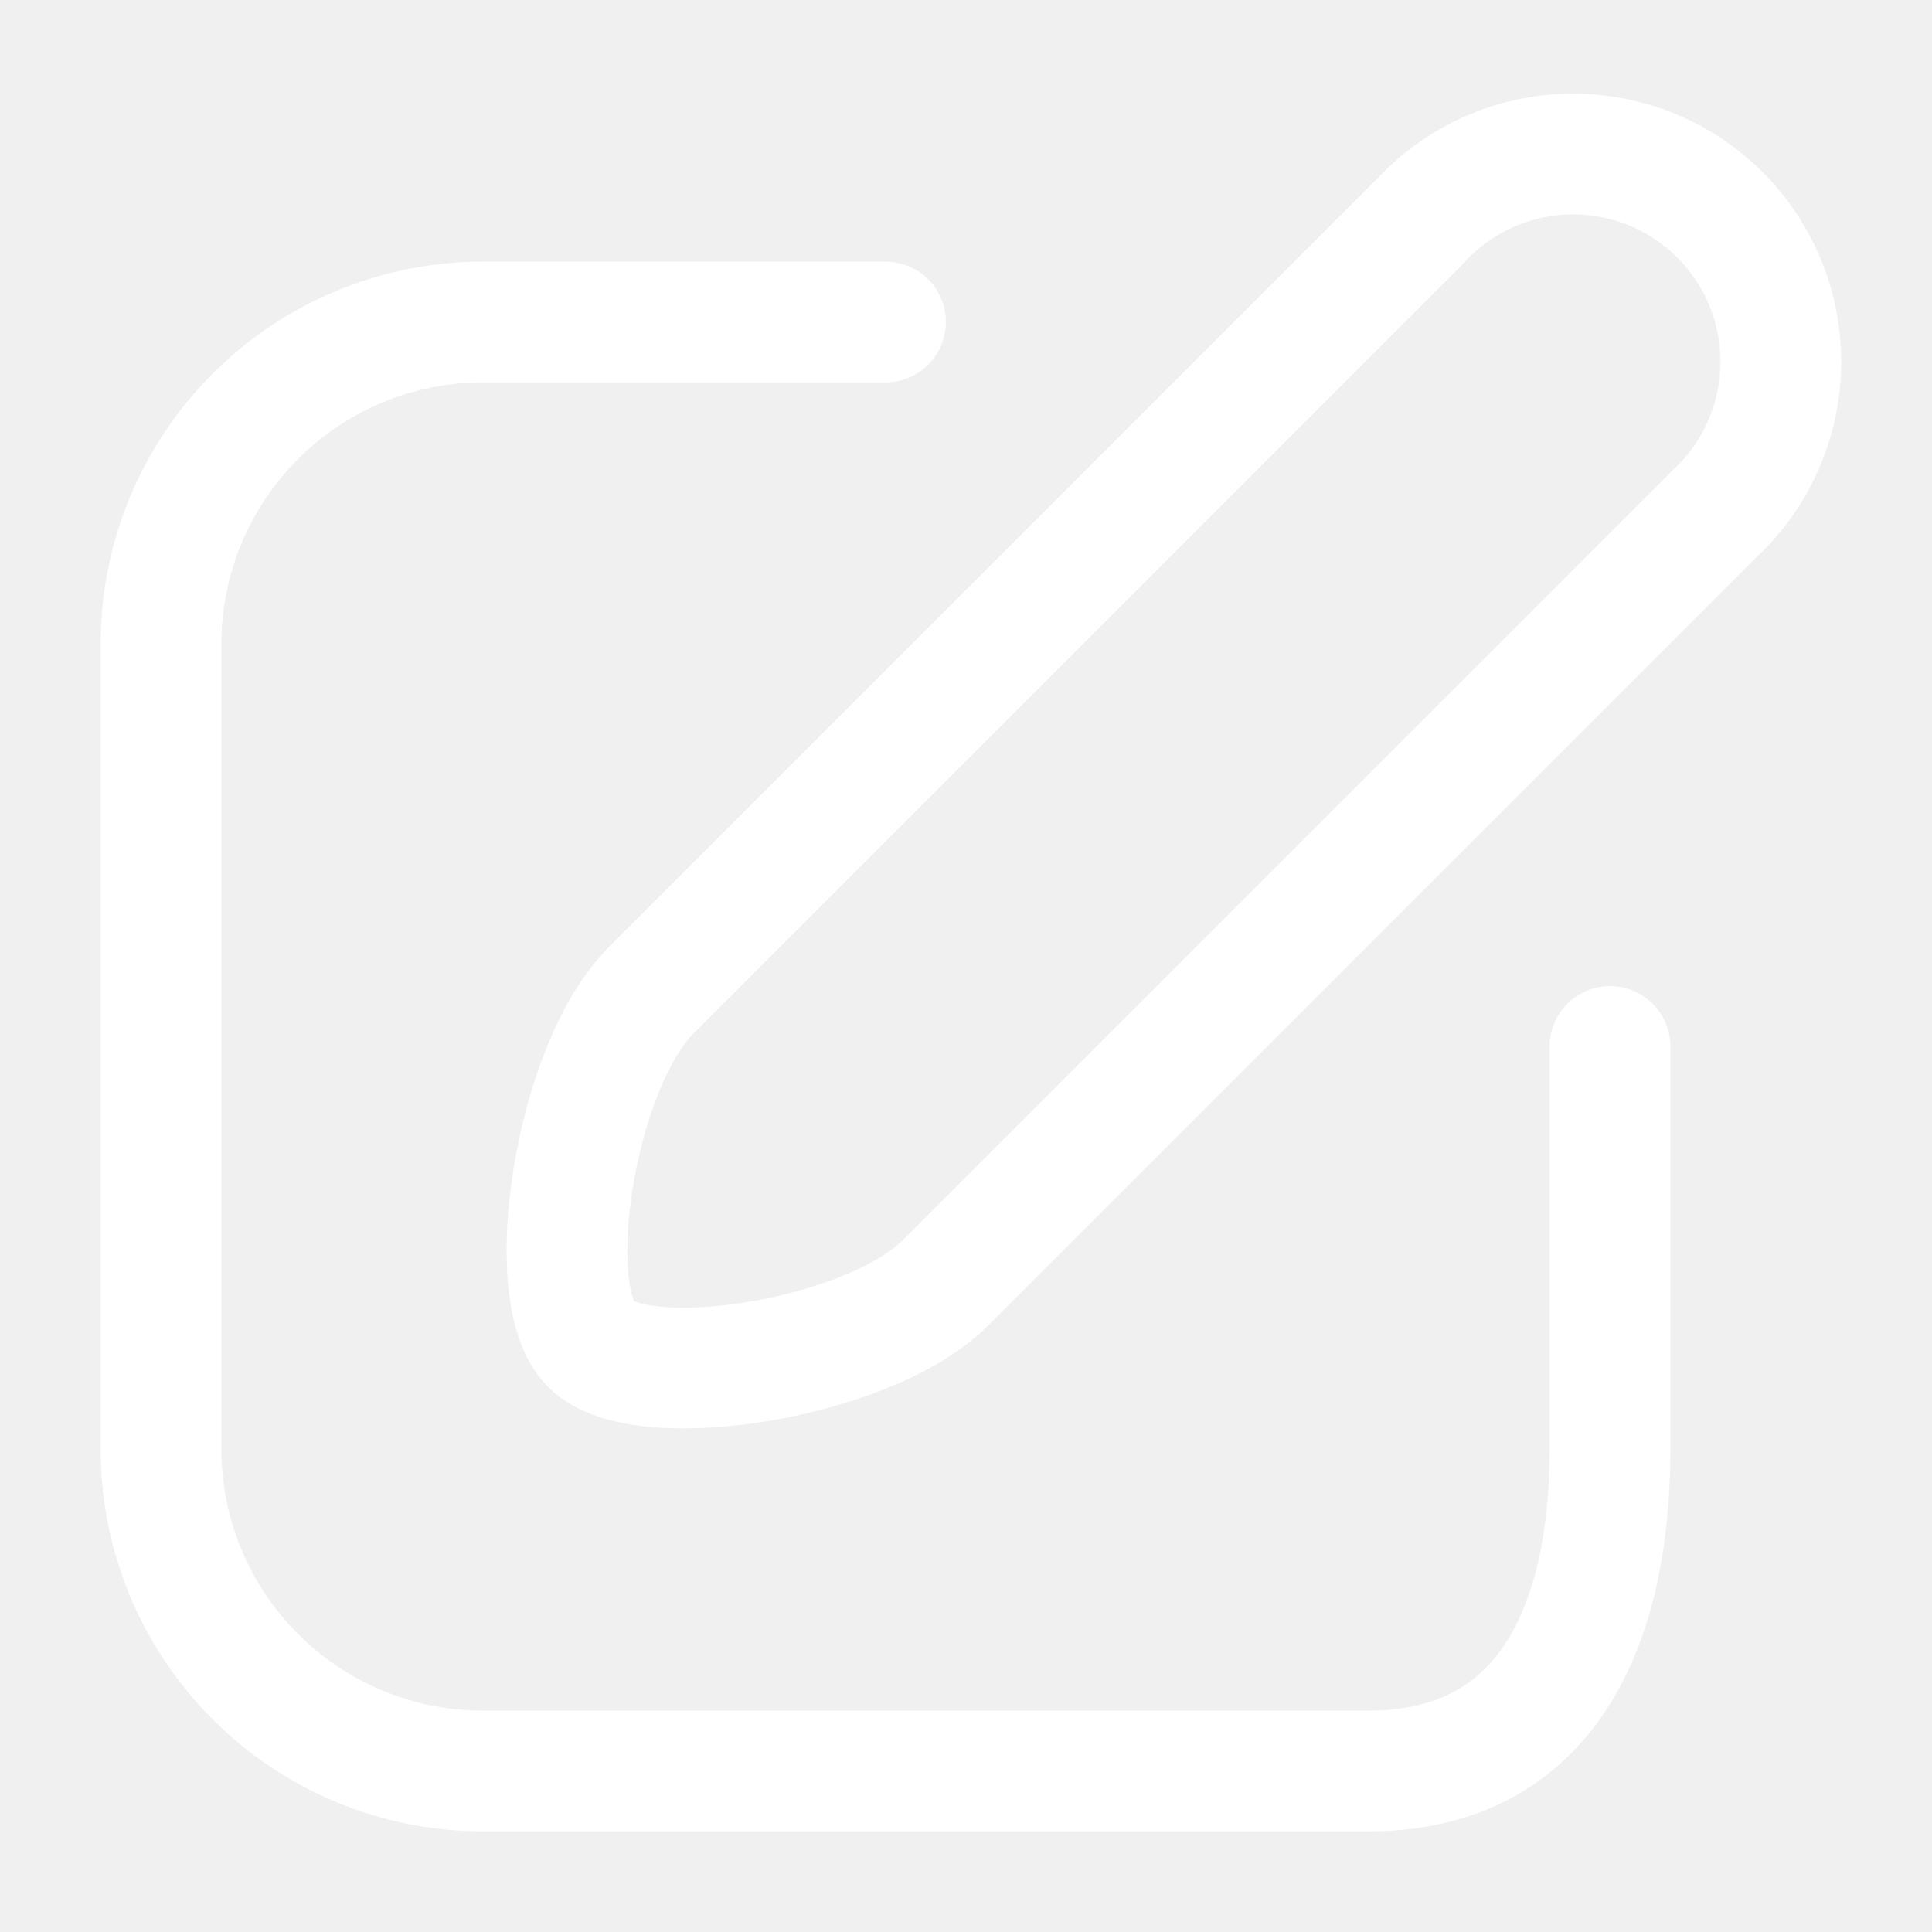
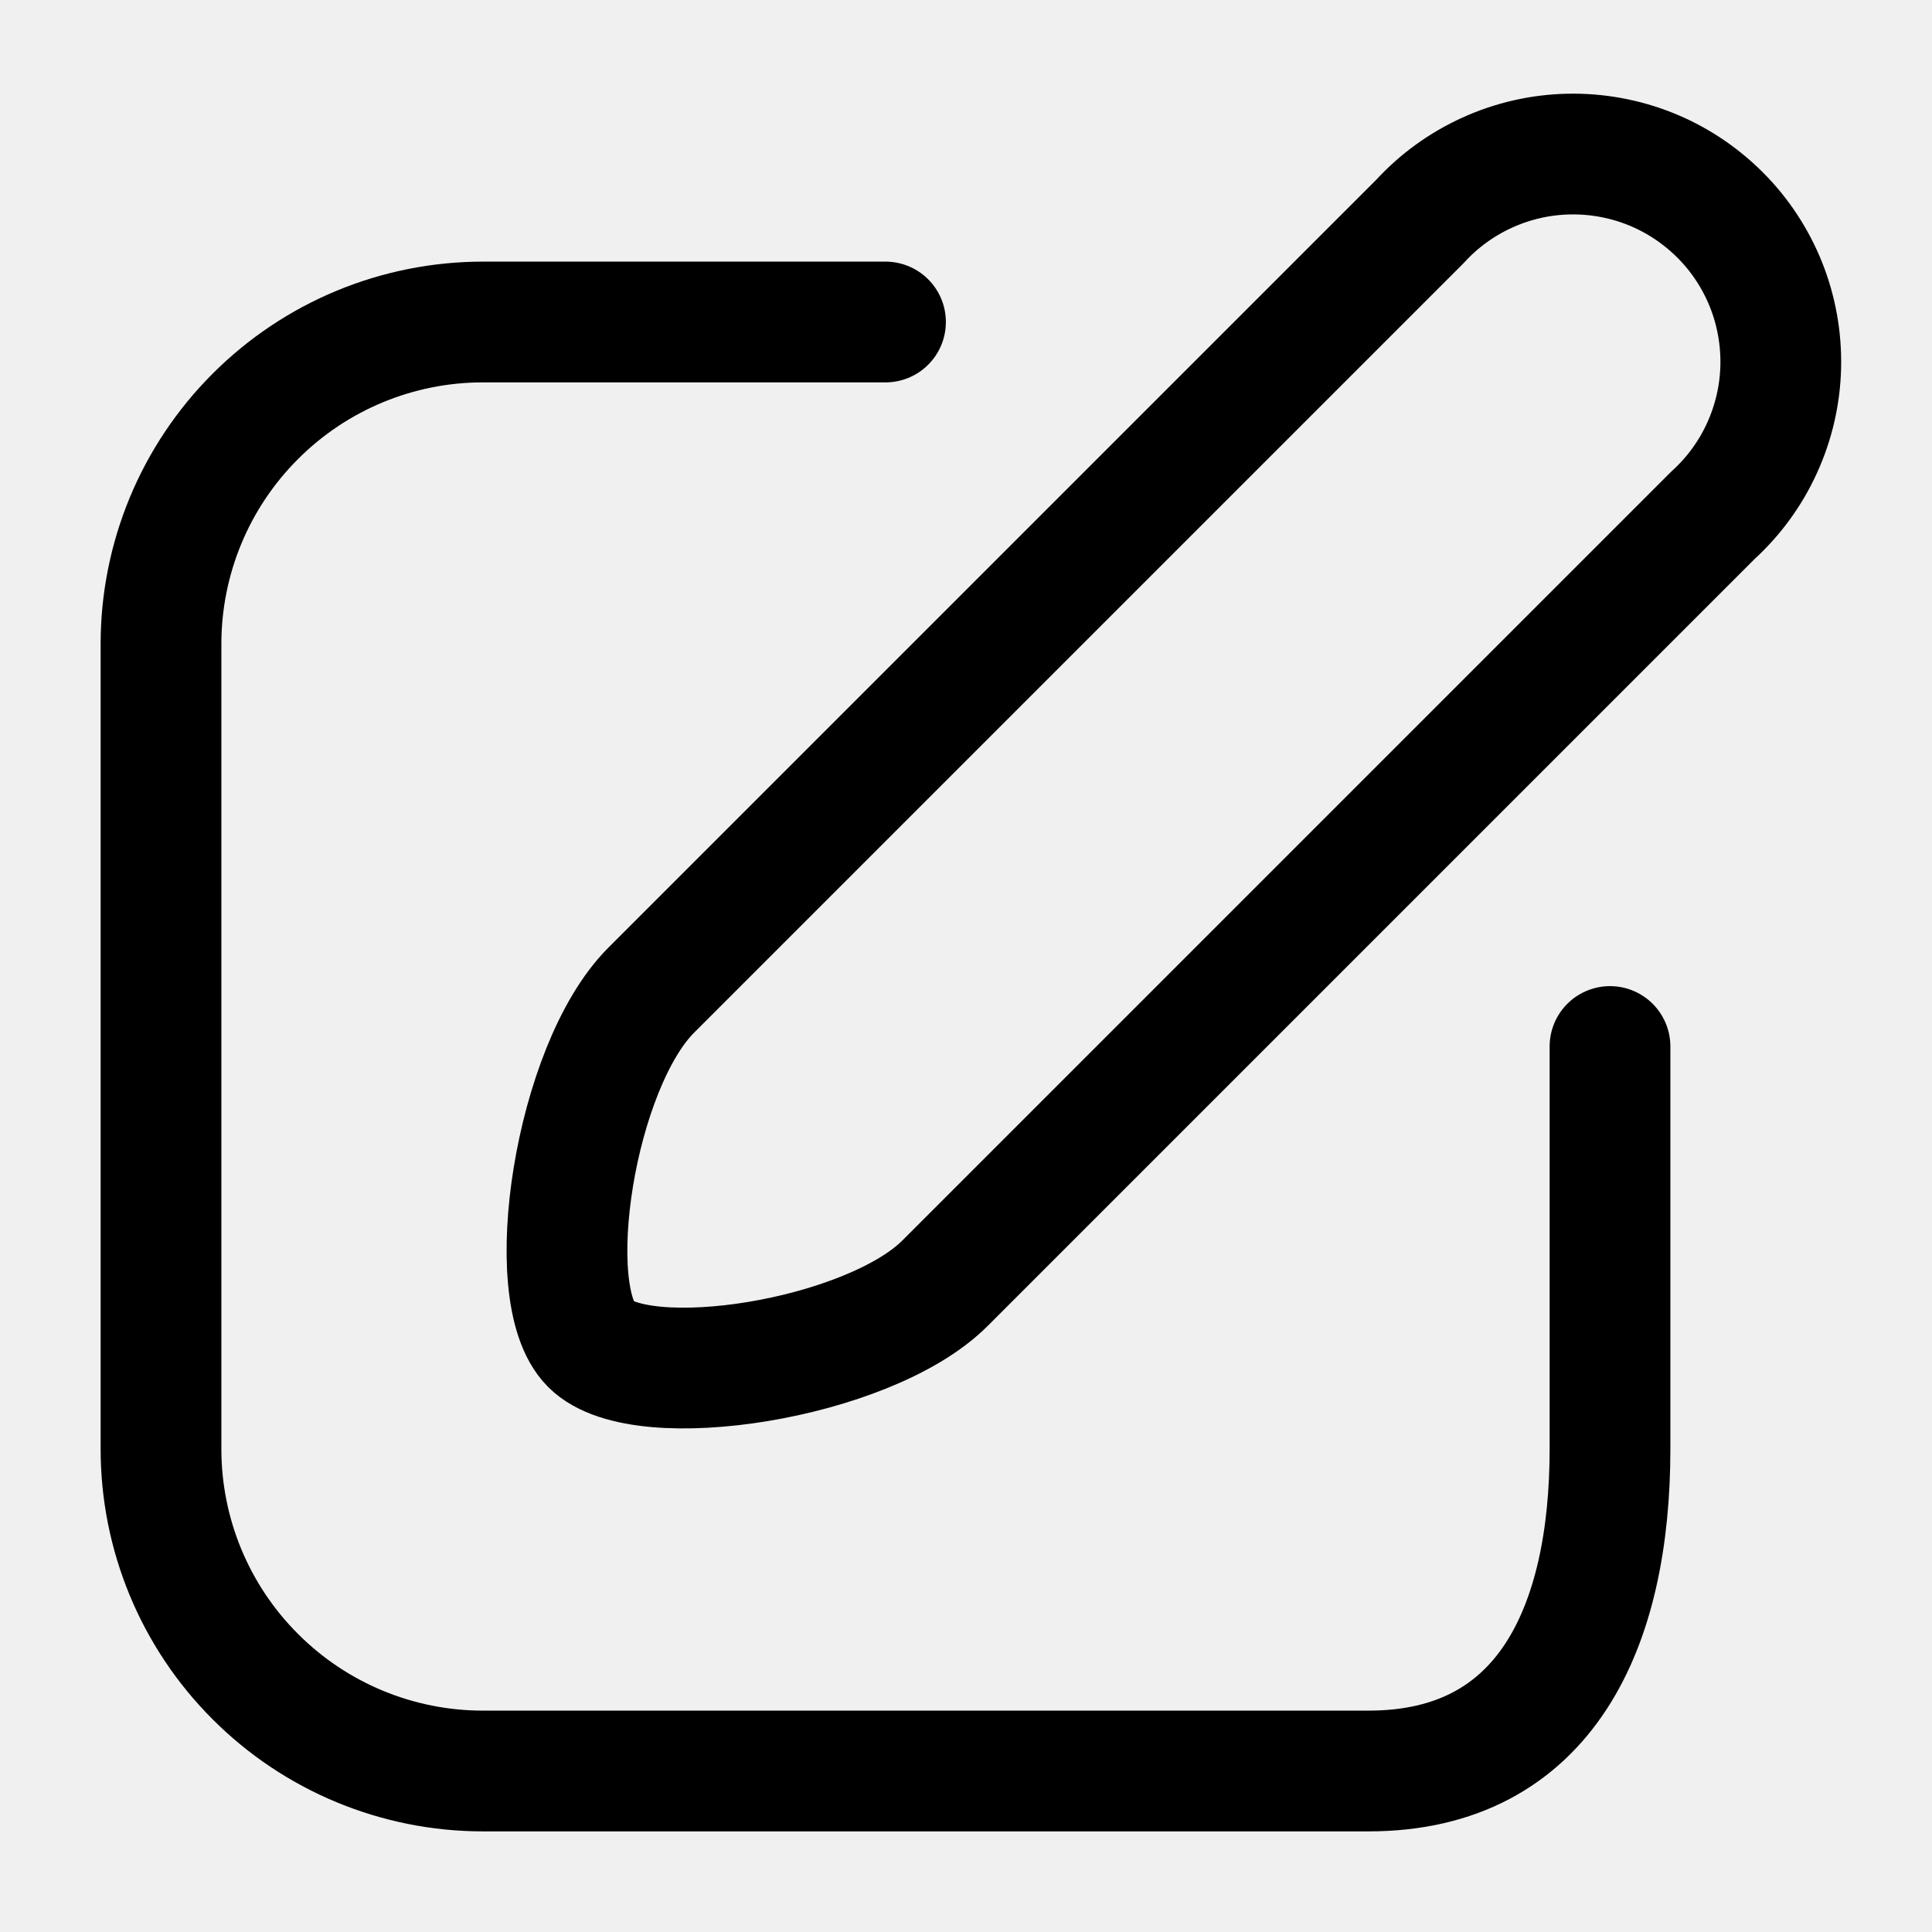
<svg xmlns="http://www.w3.org/2000/svg" width="35px" height="35px" viewBox="0 0 24 24" fill="none">
-   <path d="M21.28 6.4L11.74 15.94C10.79 16.89 7.97 17.33 7.34 16.7C6.71 16.07 7.14 13.25 8.09 12.3L17.64 2.75C17.875 2.493 18.16 2.287 18.478 2.143C18.796 1.999 19.139 1.921 19.488 1.914C19.836 1.907 20.182 1.97 20.506 2.1C20.829 2.23 21.122 2.425 21.369 2.672C21.615 2.918 21.808 3.212 21.938 3.536C22.067 3.86 22.129 4.206 22.121 4.555C22.113 4.903 22.034 5.246 21.889 5.564C21.745 5.881 21.538 6.165 21.28 6.4V6.4Z" stroke="#ffffff" stroke-width="1.5" stroke-linecap="round" stroke-linejoin="round" />
-   <path d="M11 4H6C4.939 4 3.922 4.421 3.172 5.172C2.421 5.922 2 6.939 2 8V18C2 19.061 2.421 20.078 3.172 20.828C3.922 21.579 4.939 22 6 22H17C19.21 22 20 20.2 20 18V13" stroke="#ffffff" stroke-width="1.5" stroke-linecap="round" stroke-linejoin="round" />
+   <path d="M21.28 6.4L11.74 15.94C10.79 16.89 7.97 17.33 7.34 16.7C6.71 16.07 7.14 13.25 8.09 12.3L17.64 2.75C17.875 2.493 18.16 2.287 18.478 2.143C18.796 1.999 19.139 1.921 19.488 1.914C19.836 1.907 20.182 1.97 20.506 2.1C20.829 2.23 21.122 2.425 21.369 2.672C21.615 2.918 21.808 3.212 21.938 3.536C22.067 3.86 22.129 4.206 22.121 4.555C22.113 4.903 22.034 5.246 21.889 5.564C21.745 5.881 21.538 6.165 21.28 6.4V6.4Z" stroke="#000000" stroke-width="1.5" stroke-linecap="round" stroke-linejoin="round" />
+   <path d="M11 4H6C4.939 4 3.922 4.421 3.172 5.172C2.421 5.922 2 6.939 2 8V18C2 19.061 2.421 20.078 3.172 20.828C3.922 21.579 4.939 22 6 22H17C19.21 22 20 20.2 20 18V13" stroke="black" stroke-width="1.5" stroke-linecap="round" stroke-linejoin="round" />
</svg>
